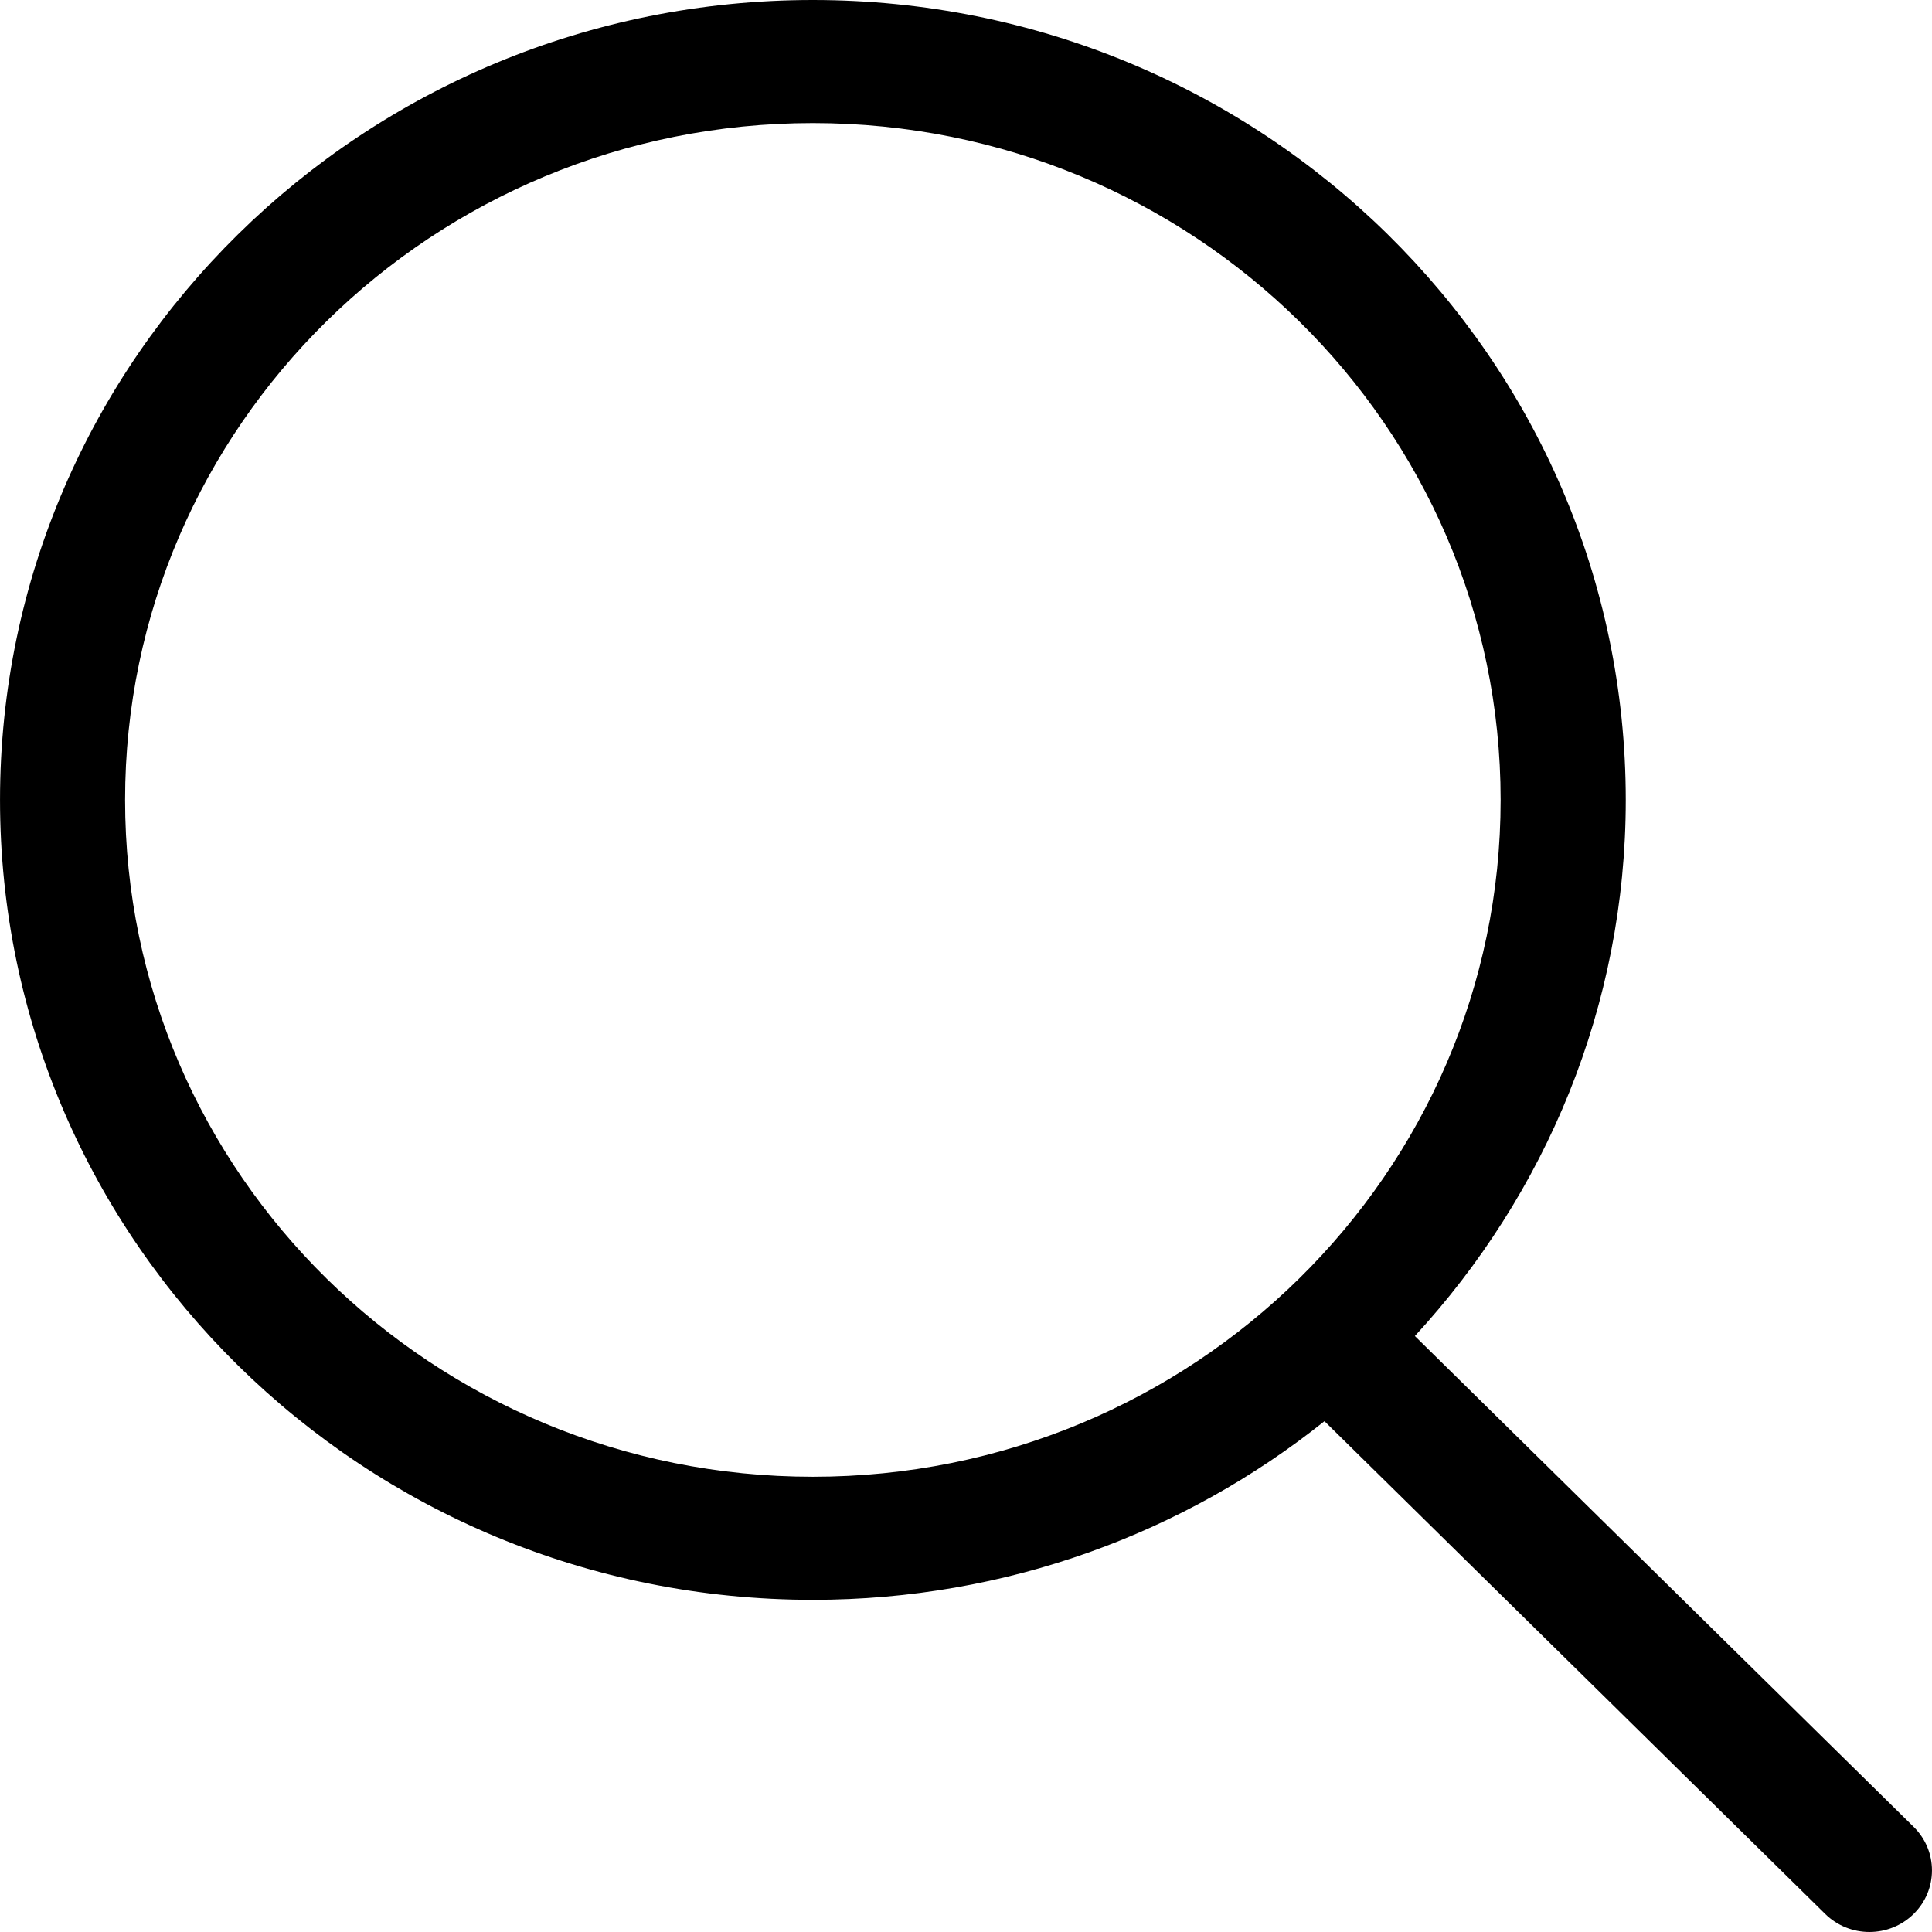
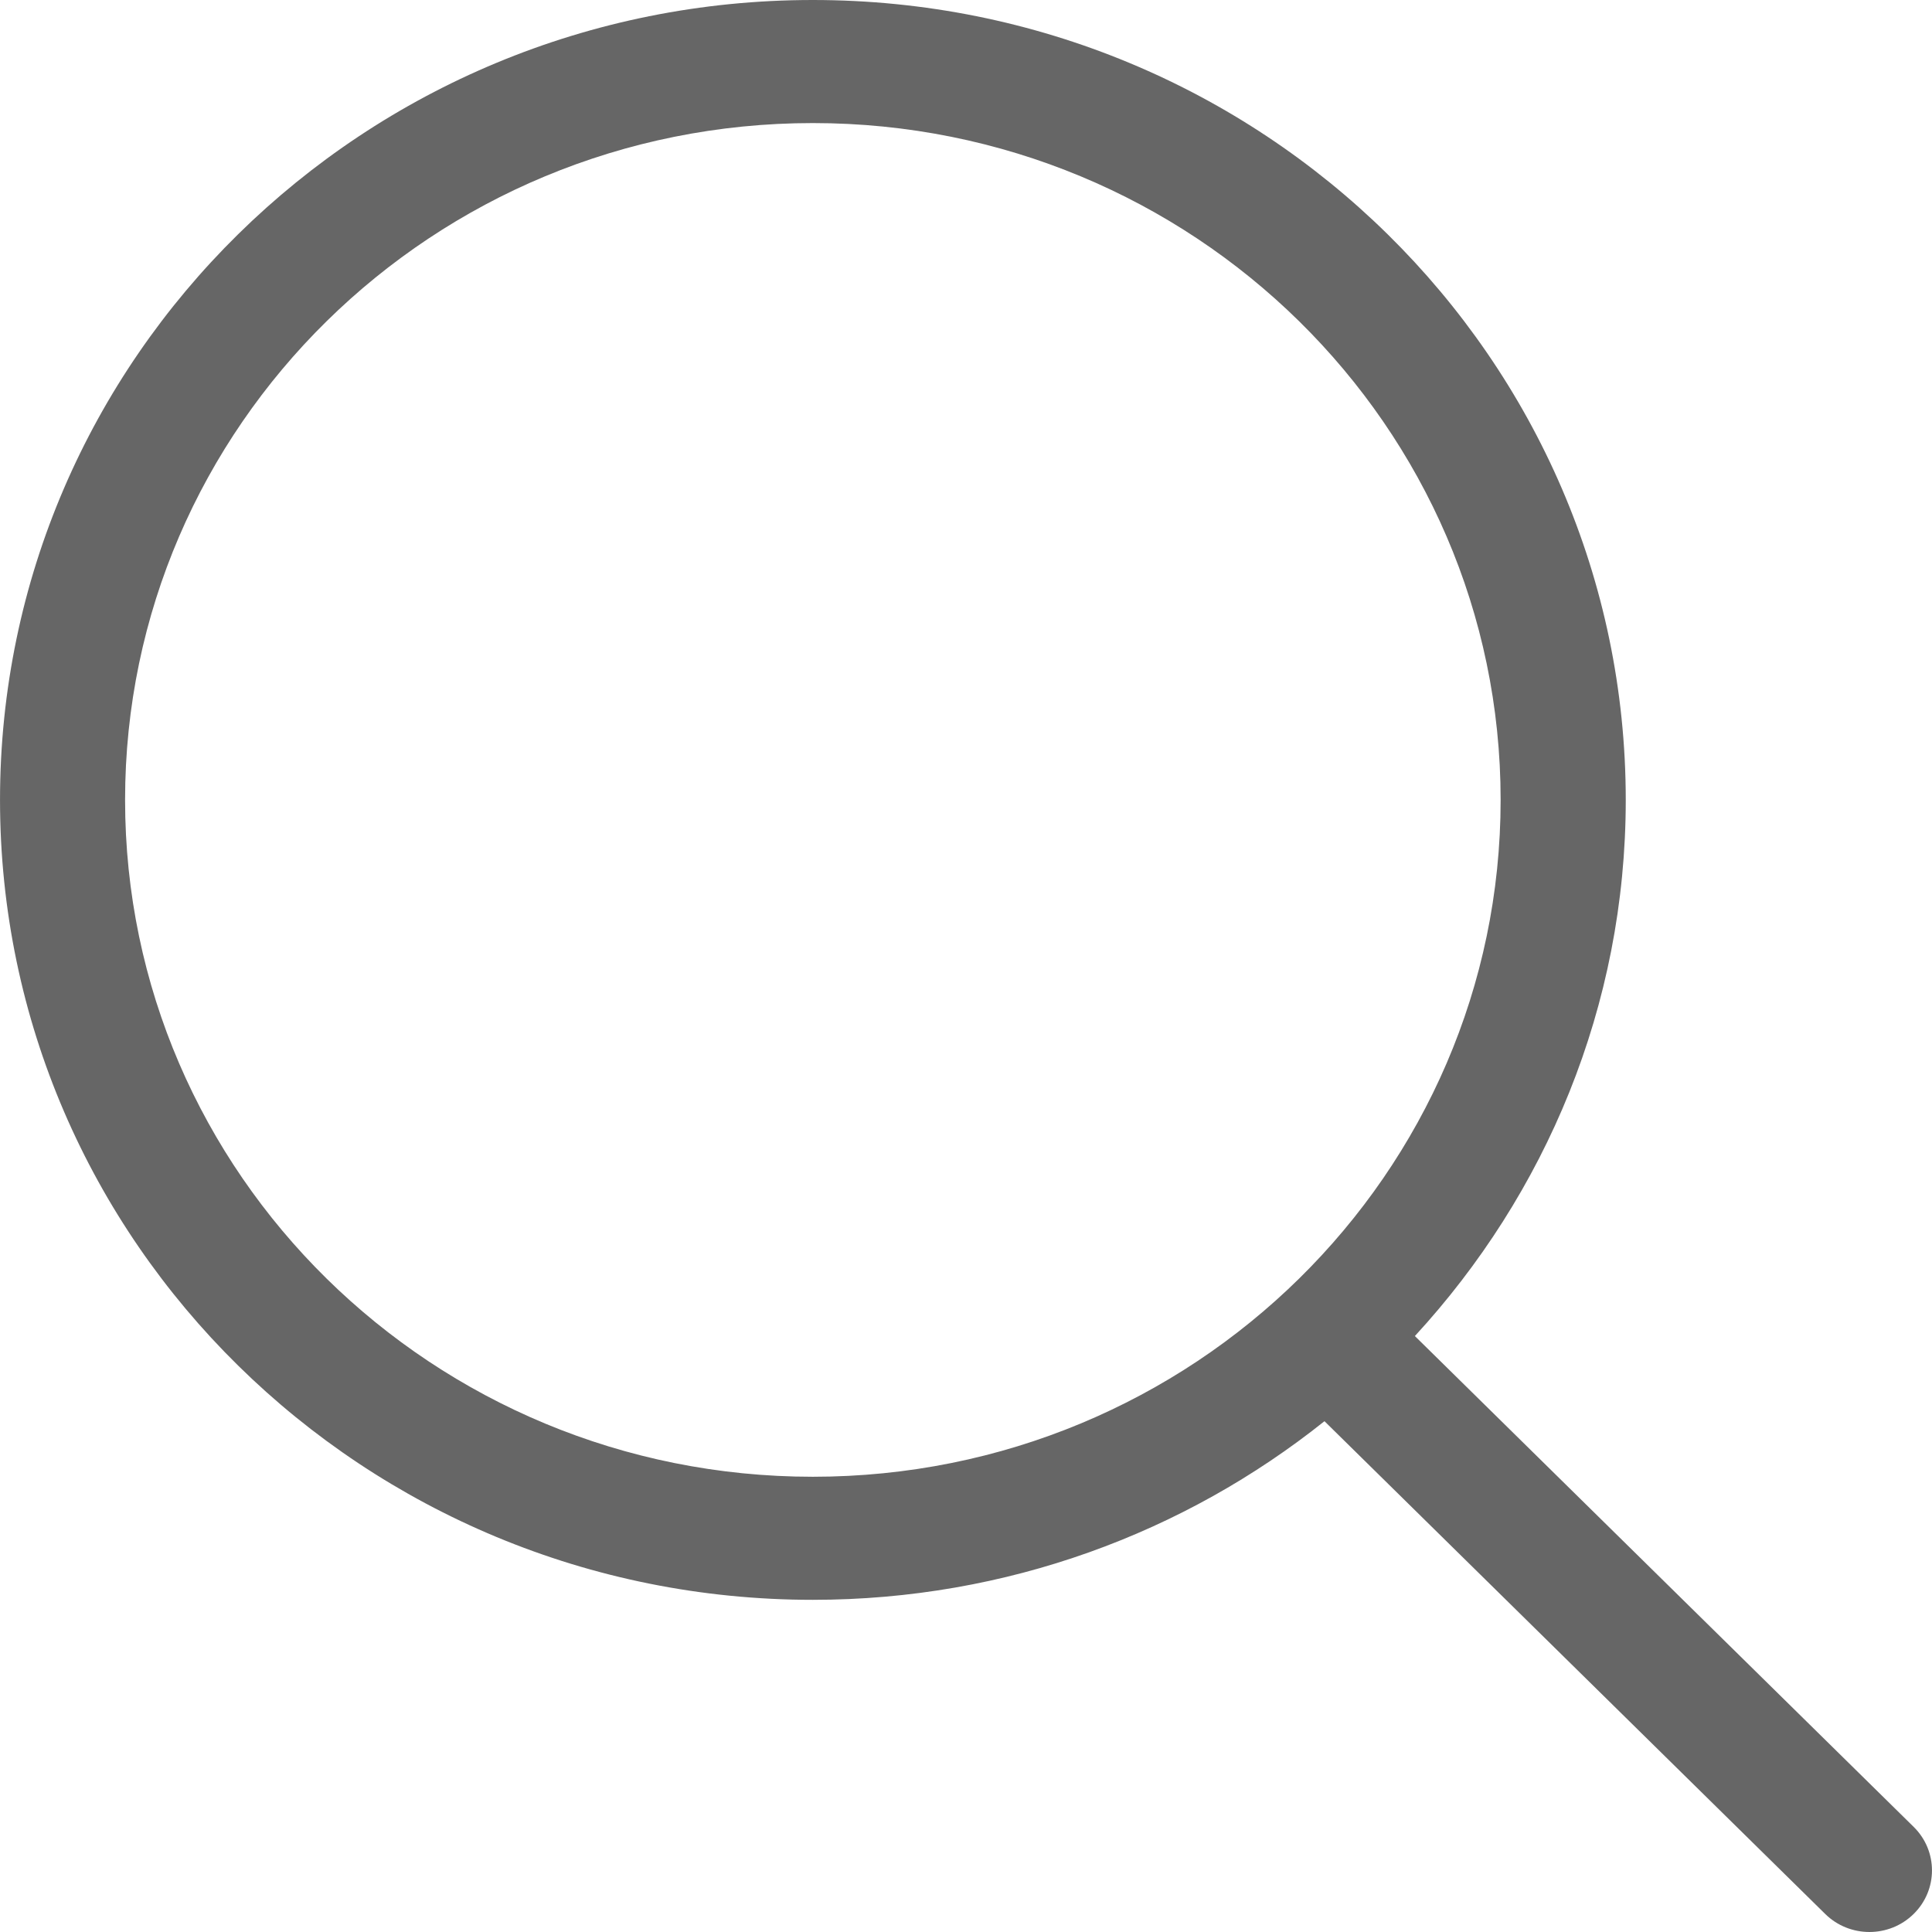
<svg xmlns="http://www.w3.org/2000/svg" version="1.1" id="Capa_1" x="0px" y="0px" width="612.01px" height="612.01px" viewBox="0 0 612.01 612.01" style="enable-background:new 0 0 612.01 612.01;" xml:space="preserve">
  <g>
    <g id="_x34__4_">
      <g>
-         <path d="M606.209,578.714L448.198,423.228C489.576,378.272,515,318.817,515,253.393C514.98,113.439,399.704,0,257.493,0     C115.282,0,0.006,113.439,0.006,253.393s115.276,253.393,257.487,253.393c61.445,0,117.801-21.253,162.068-56.586     l158.624,156.099c7.729,7.614,20.277,7.614,28.006,0C613.938,598.686,613.938,586.328,606.209,578.714z M257.493,467.8     c-120.326,0-217.869-95.993-217.869-214.407S137.167,38.986,257.493,38.986c120.327,0,217.869,95.993,217.869,214.407     S377.82,467.8,257.493,467.8z" />
+         <path d="M606.209,578.714L448.198,423.228C489.576,378.272,515,318.817,515,253.393C514.98,113.439,399.704,0,257.493,0     C115.282,0,0.006,113.439,0.006,253.393s115.276,253.393,257.487,253.393c61.445,0,117.801-21.253,162.068-56.586     l158.624,156.099c7.729,7.614,20.277,7.614,28.006,0C613.938,598.686,613.938,586.328,606.209,578.714z M257.493,467.8     c-120.326,0-217.869-95.993-217.869-214.407S137.167,38.986,257.493,38.986c120.327,0,217.869,95.993,217.869,214.407     S377.82,467.8,257.493,467.8z" fill="rgba(0, 0, 0, 0.6)" />
      </g>
    </g>
  </g>
  <g>
</g>
  <g>
</g>
  <g>
</g>
  <g>
</g>
  <g>
</g>
  <g>
</g>
  <g>
</g>
  <g>
</g>
  <g>
</g>
  <g>
</g>
  <g>
</g>
  <g>
</g>
  <g>
</g>
  <g>
</g>
  <g>
</g>
</svg>
